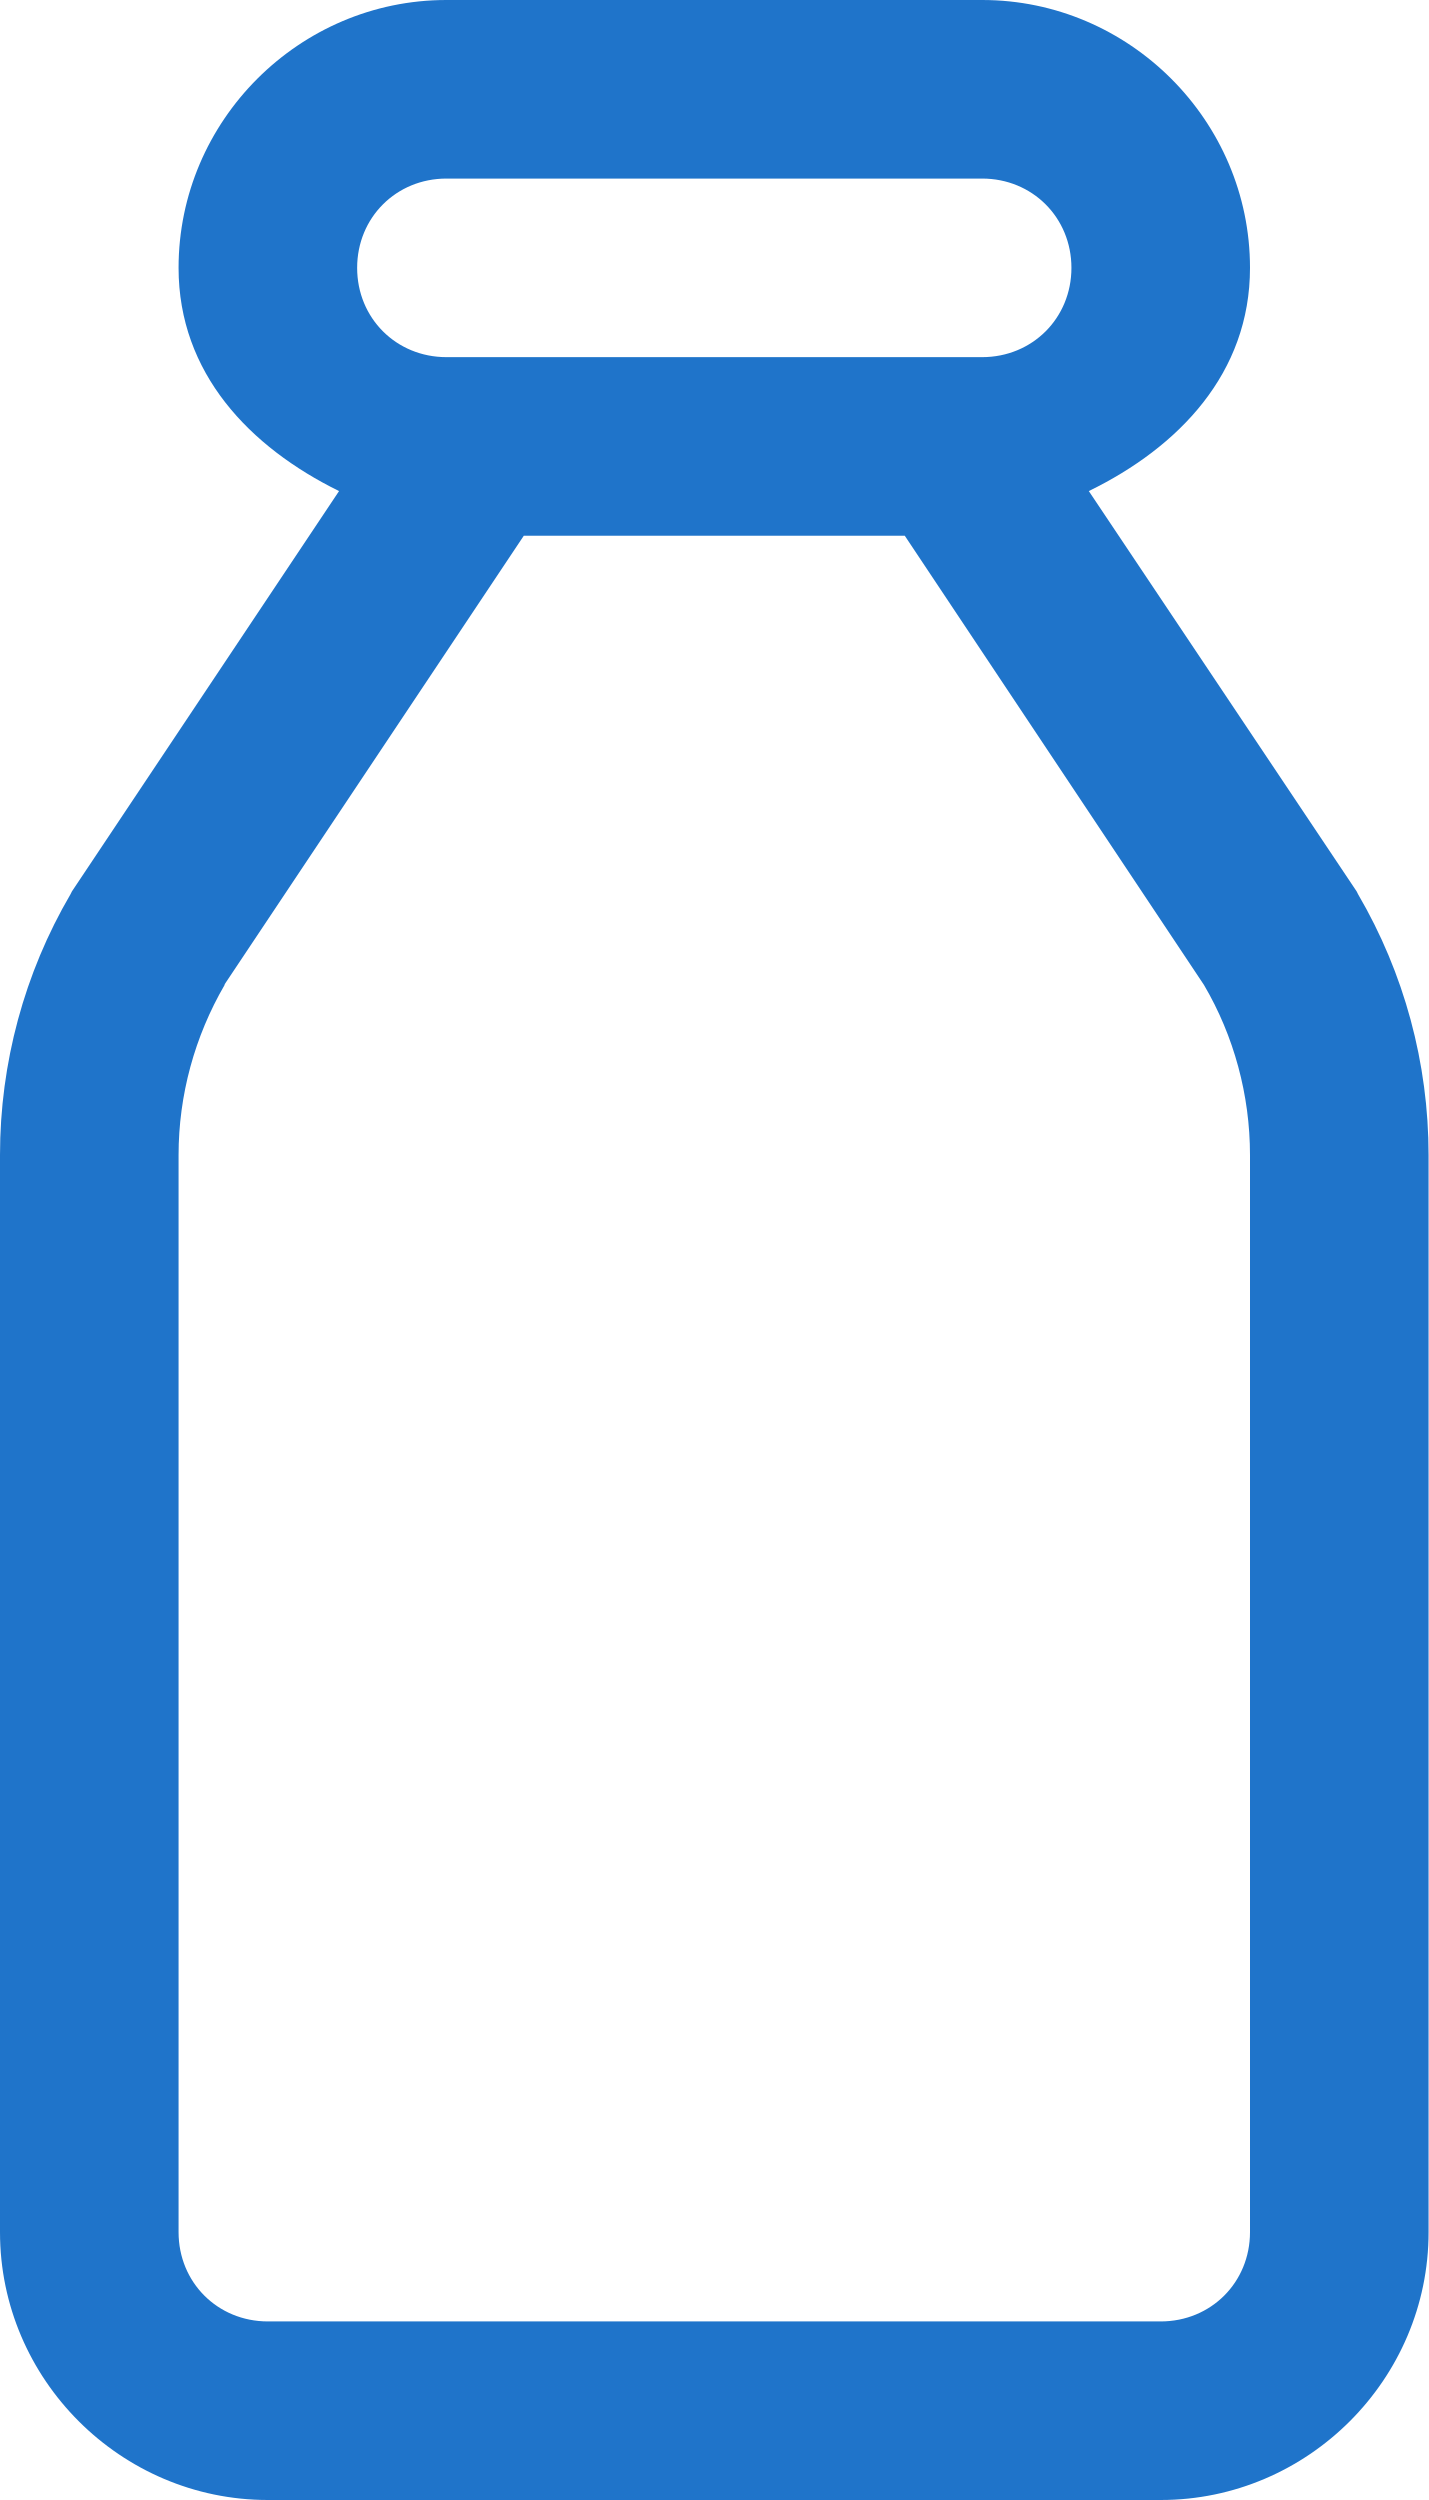
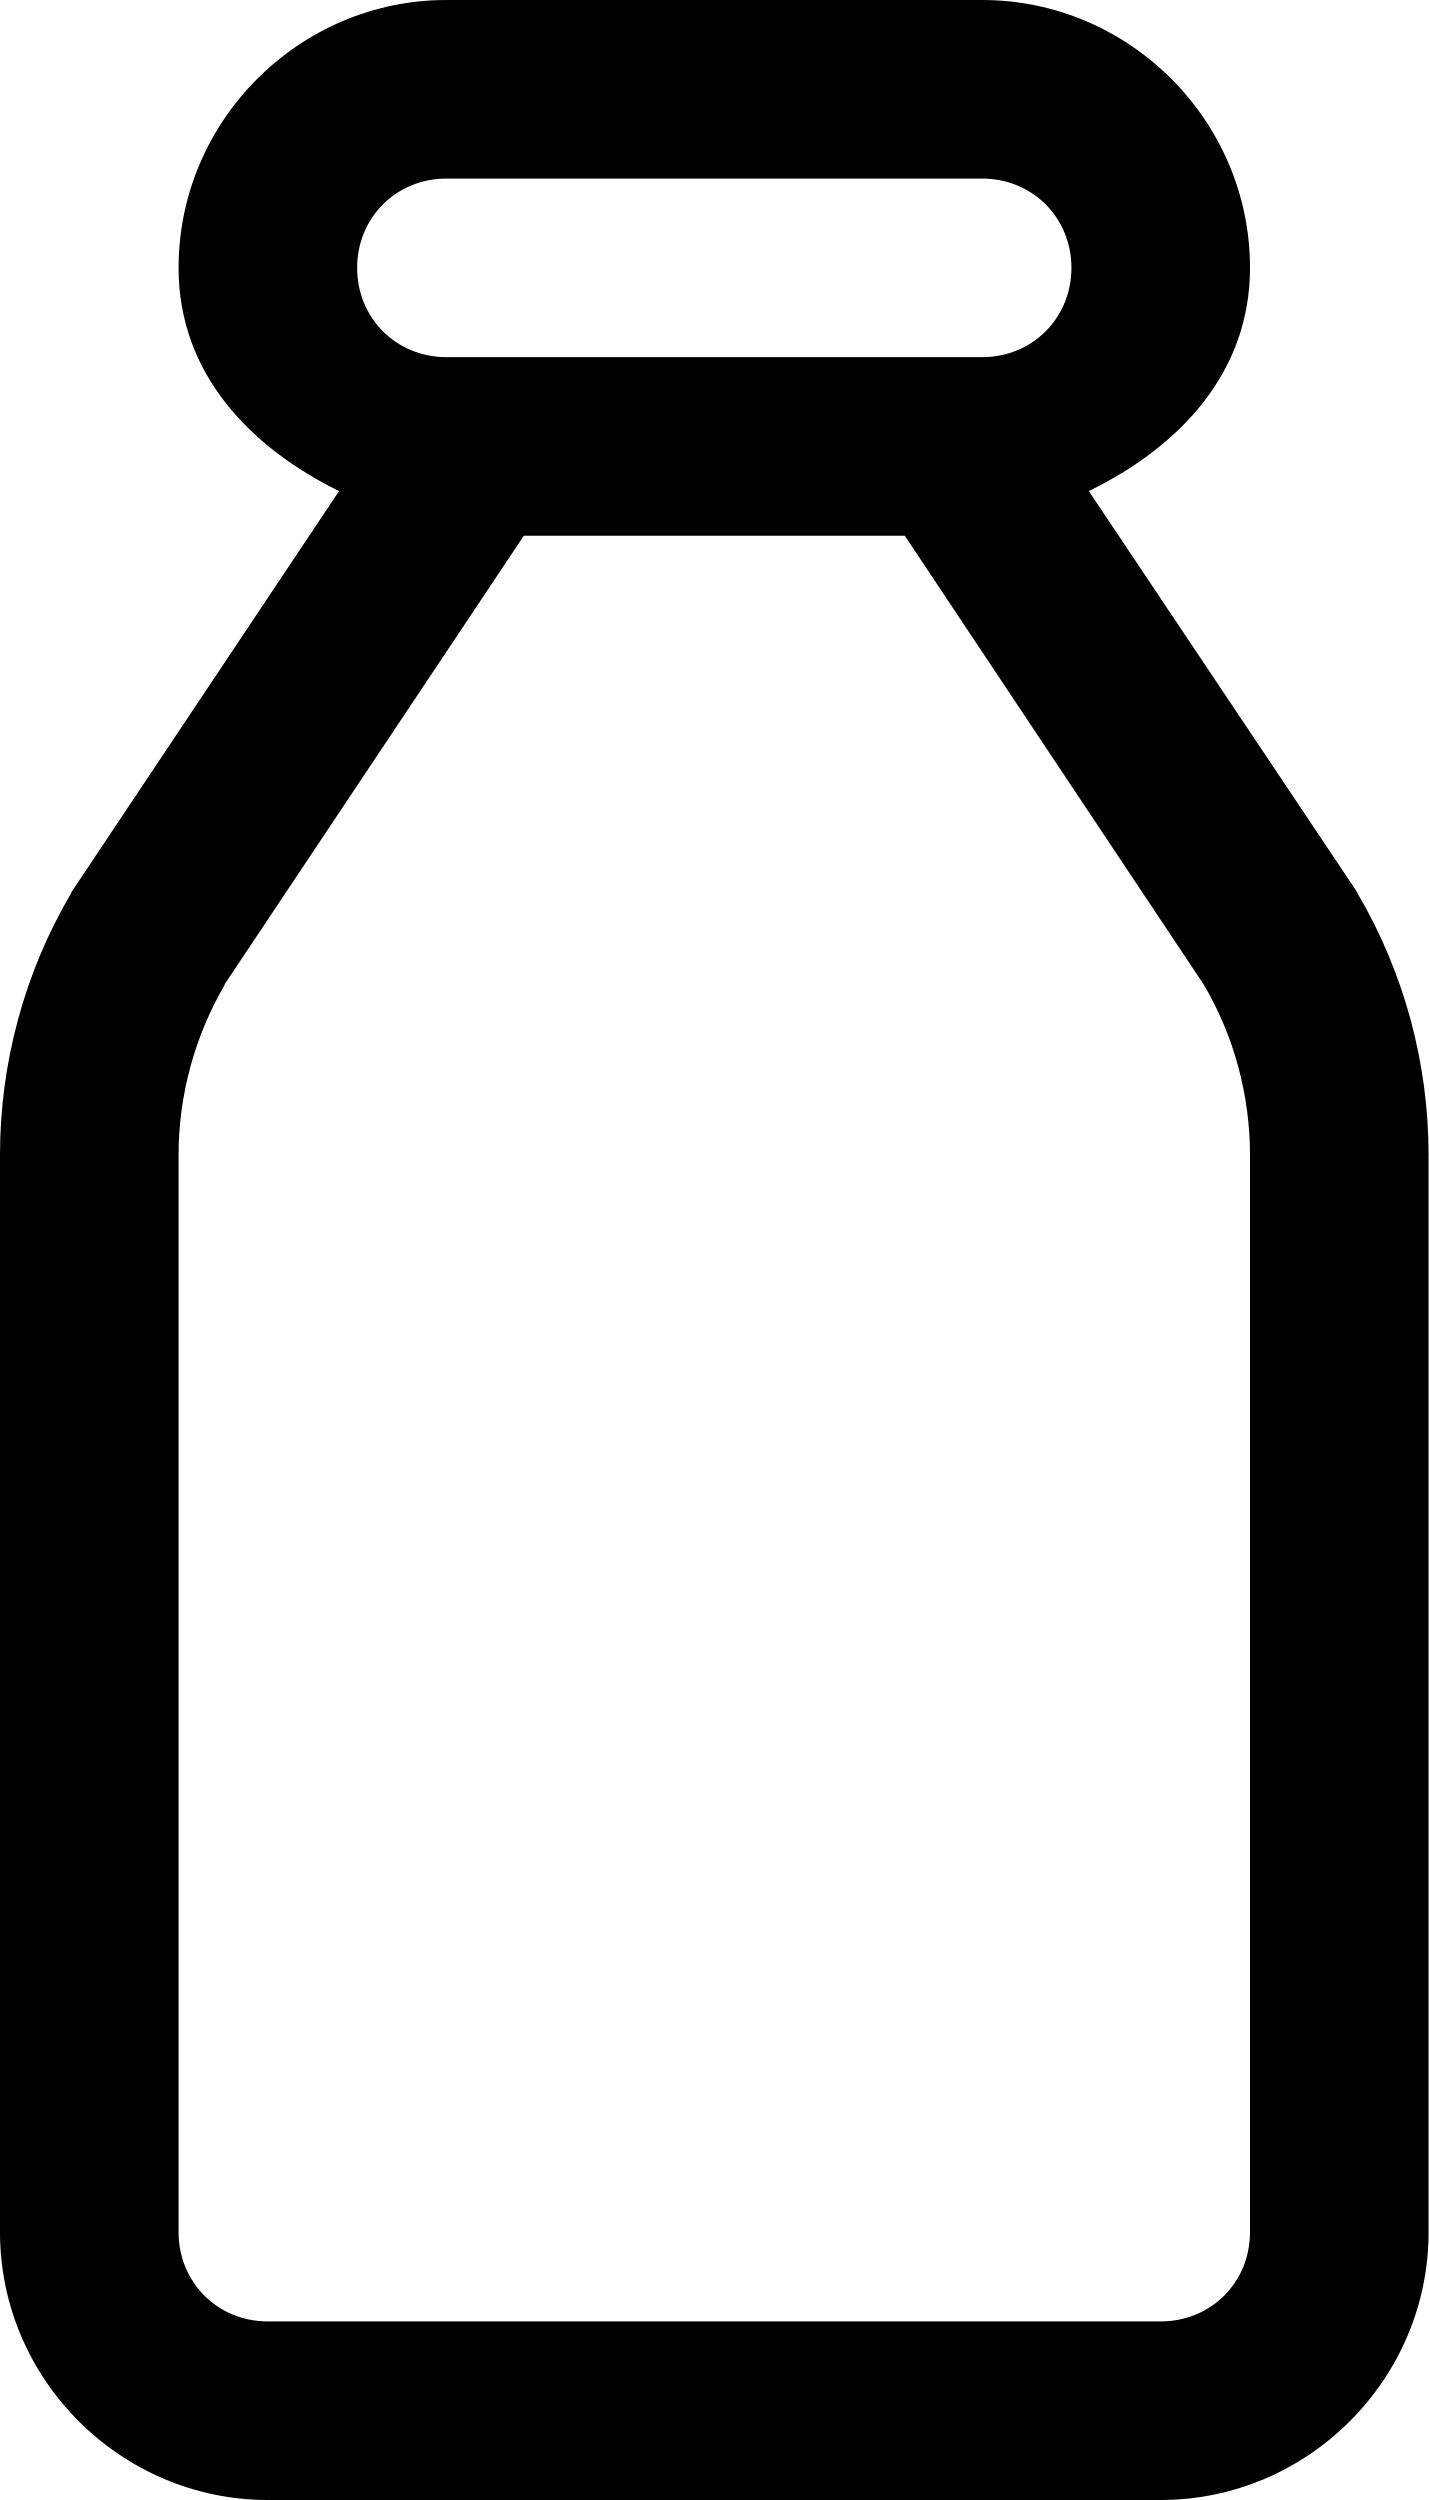
- <svg xmlns="http://www.w3.org/2000/svg" width="12" height="21" viewBox="0 0 12 21" fill="none">
-   <path d="M3.75 0C2.514 0 1.5 1.014 1.5 2.25C1.5 3.135 2.098 3.756 2.848 4.125L0.604 7.488L0.592 7.512C0.205 8.174 0 8.93 0 9.703V18.75C0 19.986 1.014 21 2.25 21H9.75C10.986 21 12 19.986 12 18.75V9.703C12 8.93 11.795 8.174 11.408 7.512L11.396 7.488L9.146 4.125C9.902 3.756 10.5 3.135 10.5 2.25C10.5 1.014 9.486 0 8.25 0H3.75ZM3.75 1.5H8.25C8.672 1.5 9 1.828 9 2.25C9 2.672 8.672 3 8.25 3H3.75C3.328 3 3 2.672 3 2.25C3 1.828 3.328 1.5 3.75 1.5ZM4.4 4.5H7.6L10.113 8.273C10.365 8.701 10.5 9.199 10.5 9.703V18.75C10.5 19.172 10.172 19.5 9.75 19.5H2.25C1.828 19.5 1.5 19.172 1.5 18.75V9.703C1.5 9.199 1.635 8.707 1.887 8.273V8.268L4.4 4.5Z" fill="#1F74CA" />
+ <svg width="12" height="21" viewBox="0 0 12 21">
+   <path d="M3.75 0C2.514 0 1.5 1.014 1.5 2.25C1.5 3.135 2.098 3.756 2.848 4.125L0.604 7.488L0.592 7.512C0.205 8.174 0 8.93 0 9.703V18.75C0 19.986 1.014 21 2.25 21H9.75C10.986 21 12 19.986 12 18.75V9.703C12 8.93 11.795 8.174 11.408 7.512L11.396 7.488L9.146 4.125C9.902 3.756 10.5 3.135 10.5 2.25C10.5 1.014 9.486 0 8.25 0H3.75ZM3.75 1.5H8.25C8.672 1.5 9 1.828 9 2.25C9 2.672 8.672 3 8.25 3H3.75C3.328 3 3 2.672 3 2.25C3 1.828 3.328 1.5 3.75 1.5ZM4.4 4.5H7.6L10.113 8.273C10.365 8.701 10.5 9.199 10.5 9.703V18.75C10.5 19.172 10.172 19.5 9.75 19.5H2.25C1.828 19.5 1.5 19.172 1.5 18.75V9.703C1.5 9.199 1.635 8.707 1.887 8.273V8.268L4.4 4.5Z" />
</svg>
